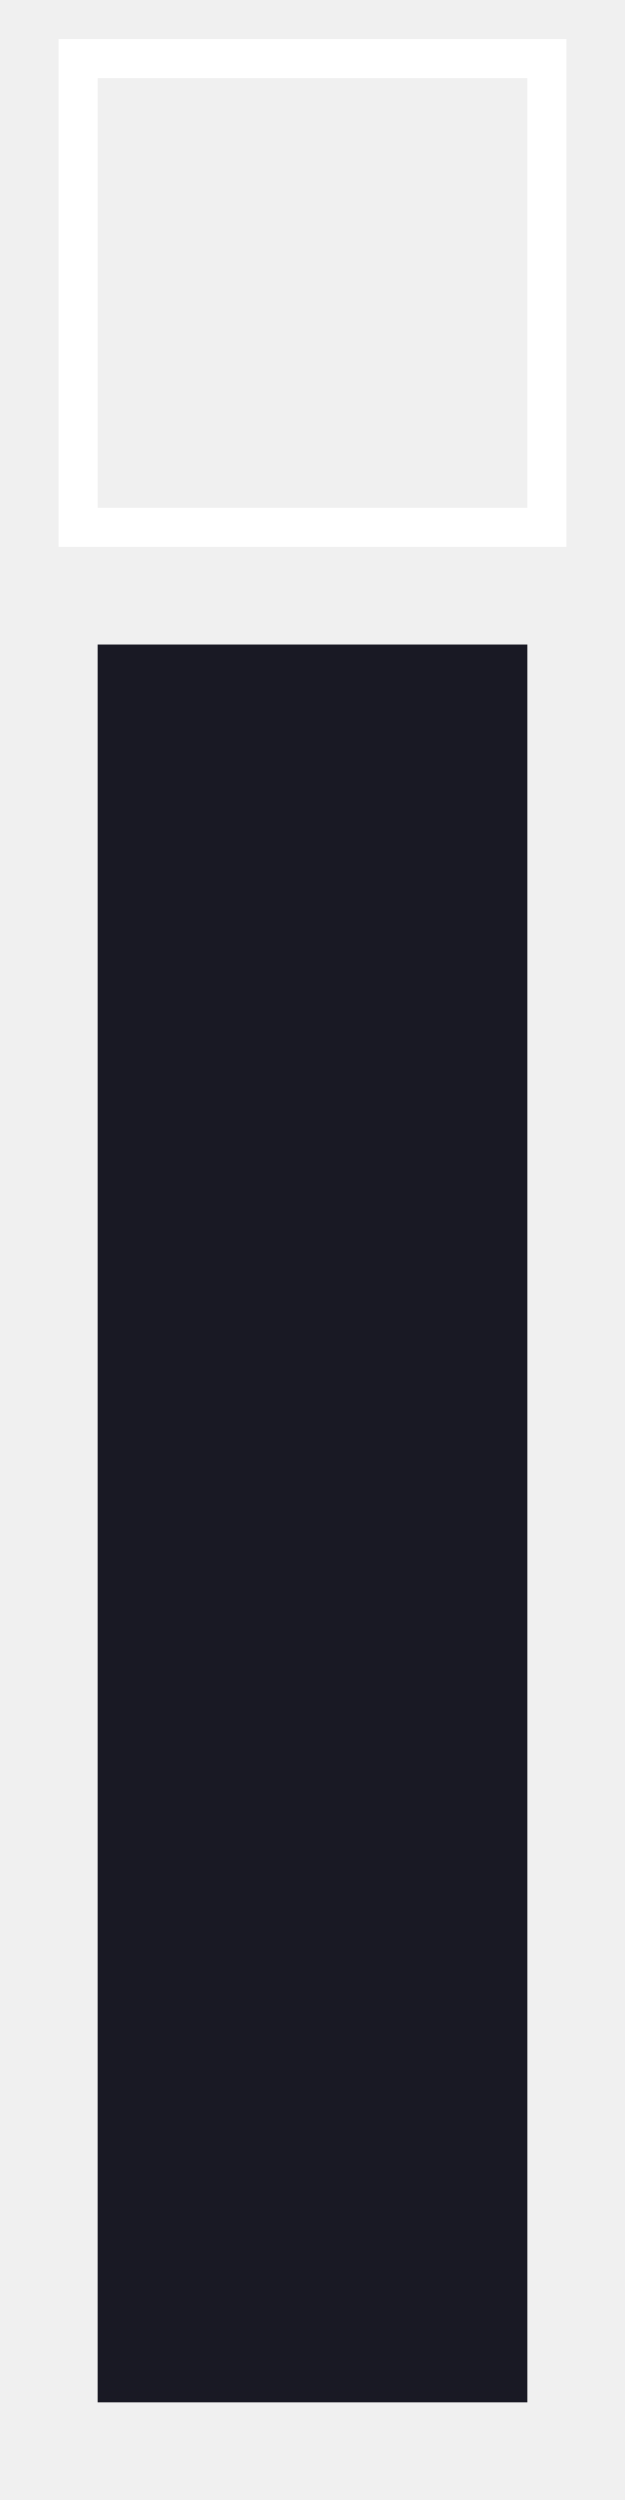
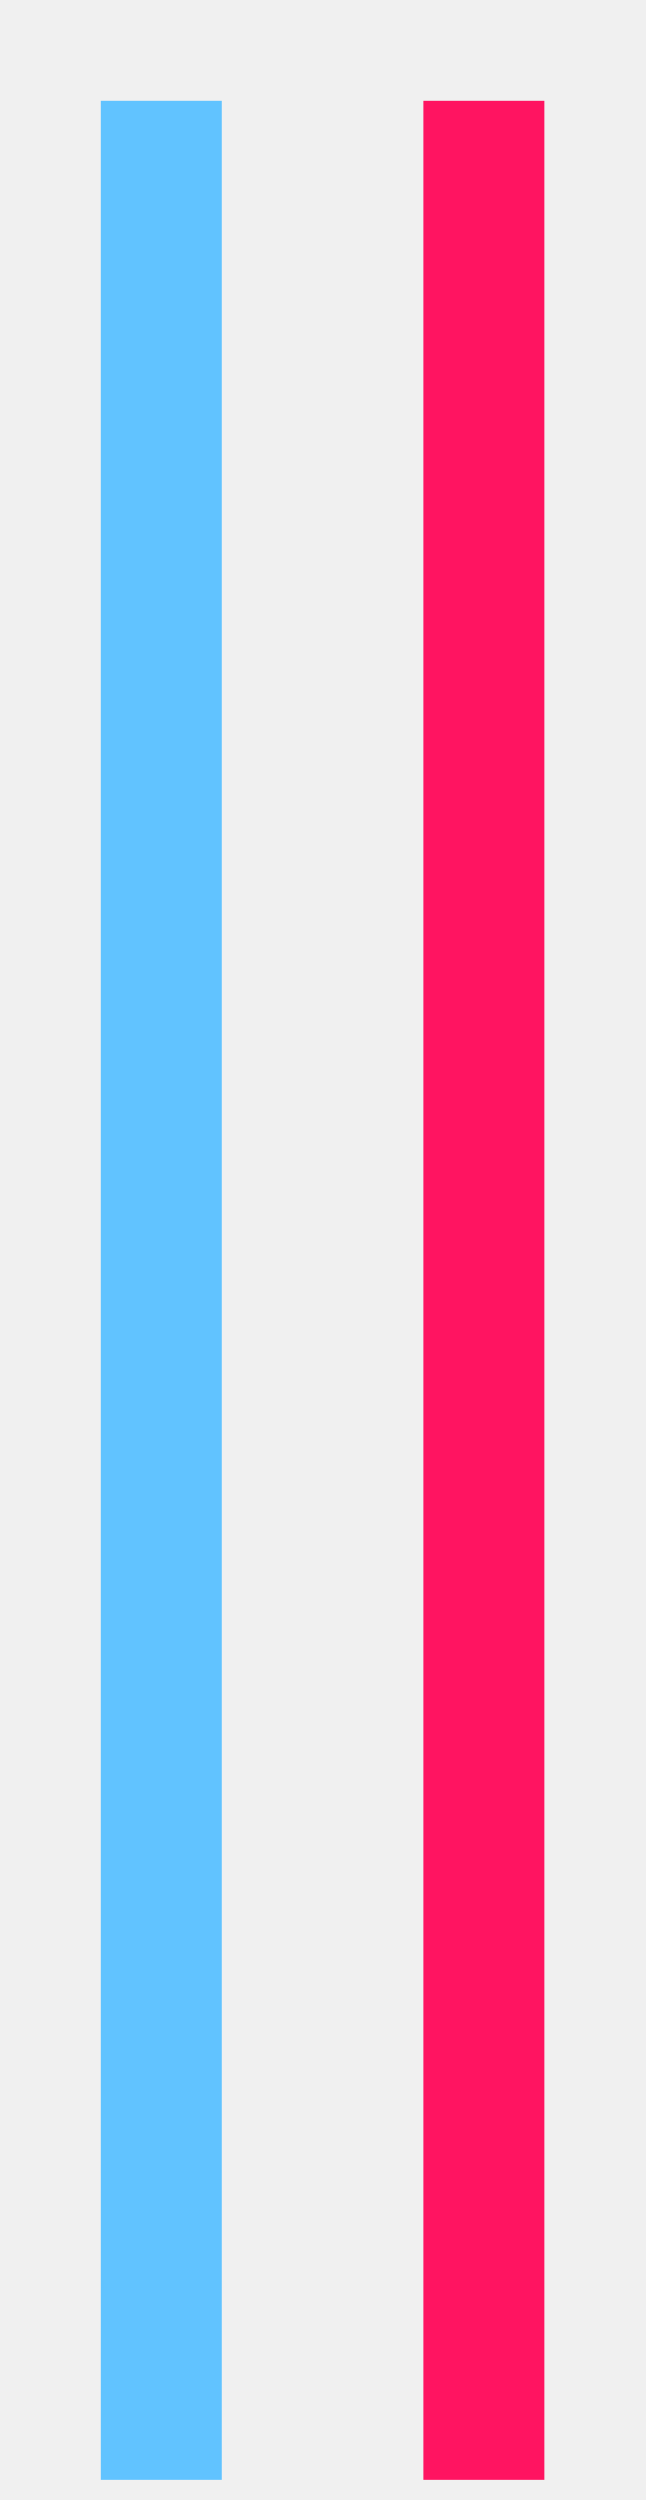
- <svg xmlns="http://www.w3.org/2000/svg" viewBox="0 0 32 128">
-   <g id="letter-i" fill="none" fill-rule="evenodd">
-     <path id="iLine" stroke="#191924" stroke-width="22" d="M16 44v68" stroke-linecap="square" />
-     <rect id="iDot" width="24" height="24" x="4" y="3" stroke="#FFFFFF" stroke-width="2" />
+ <svg xmlns="http://www.w3.org/2000/svg" viewBox="0 0 32 124">
+   <g id="letter-i" fill="none" fill-rule="evenodd" stroke-linecap="square">
+     <path id="line" stroke="#61C3FF" stroke-width="6" d="M8 8v112" />
+     <path id="line" stroke="#FF1461" stroke-width="6" d="M24 8v112" />
  </g>
</svg>
